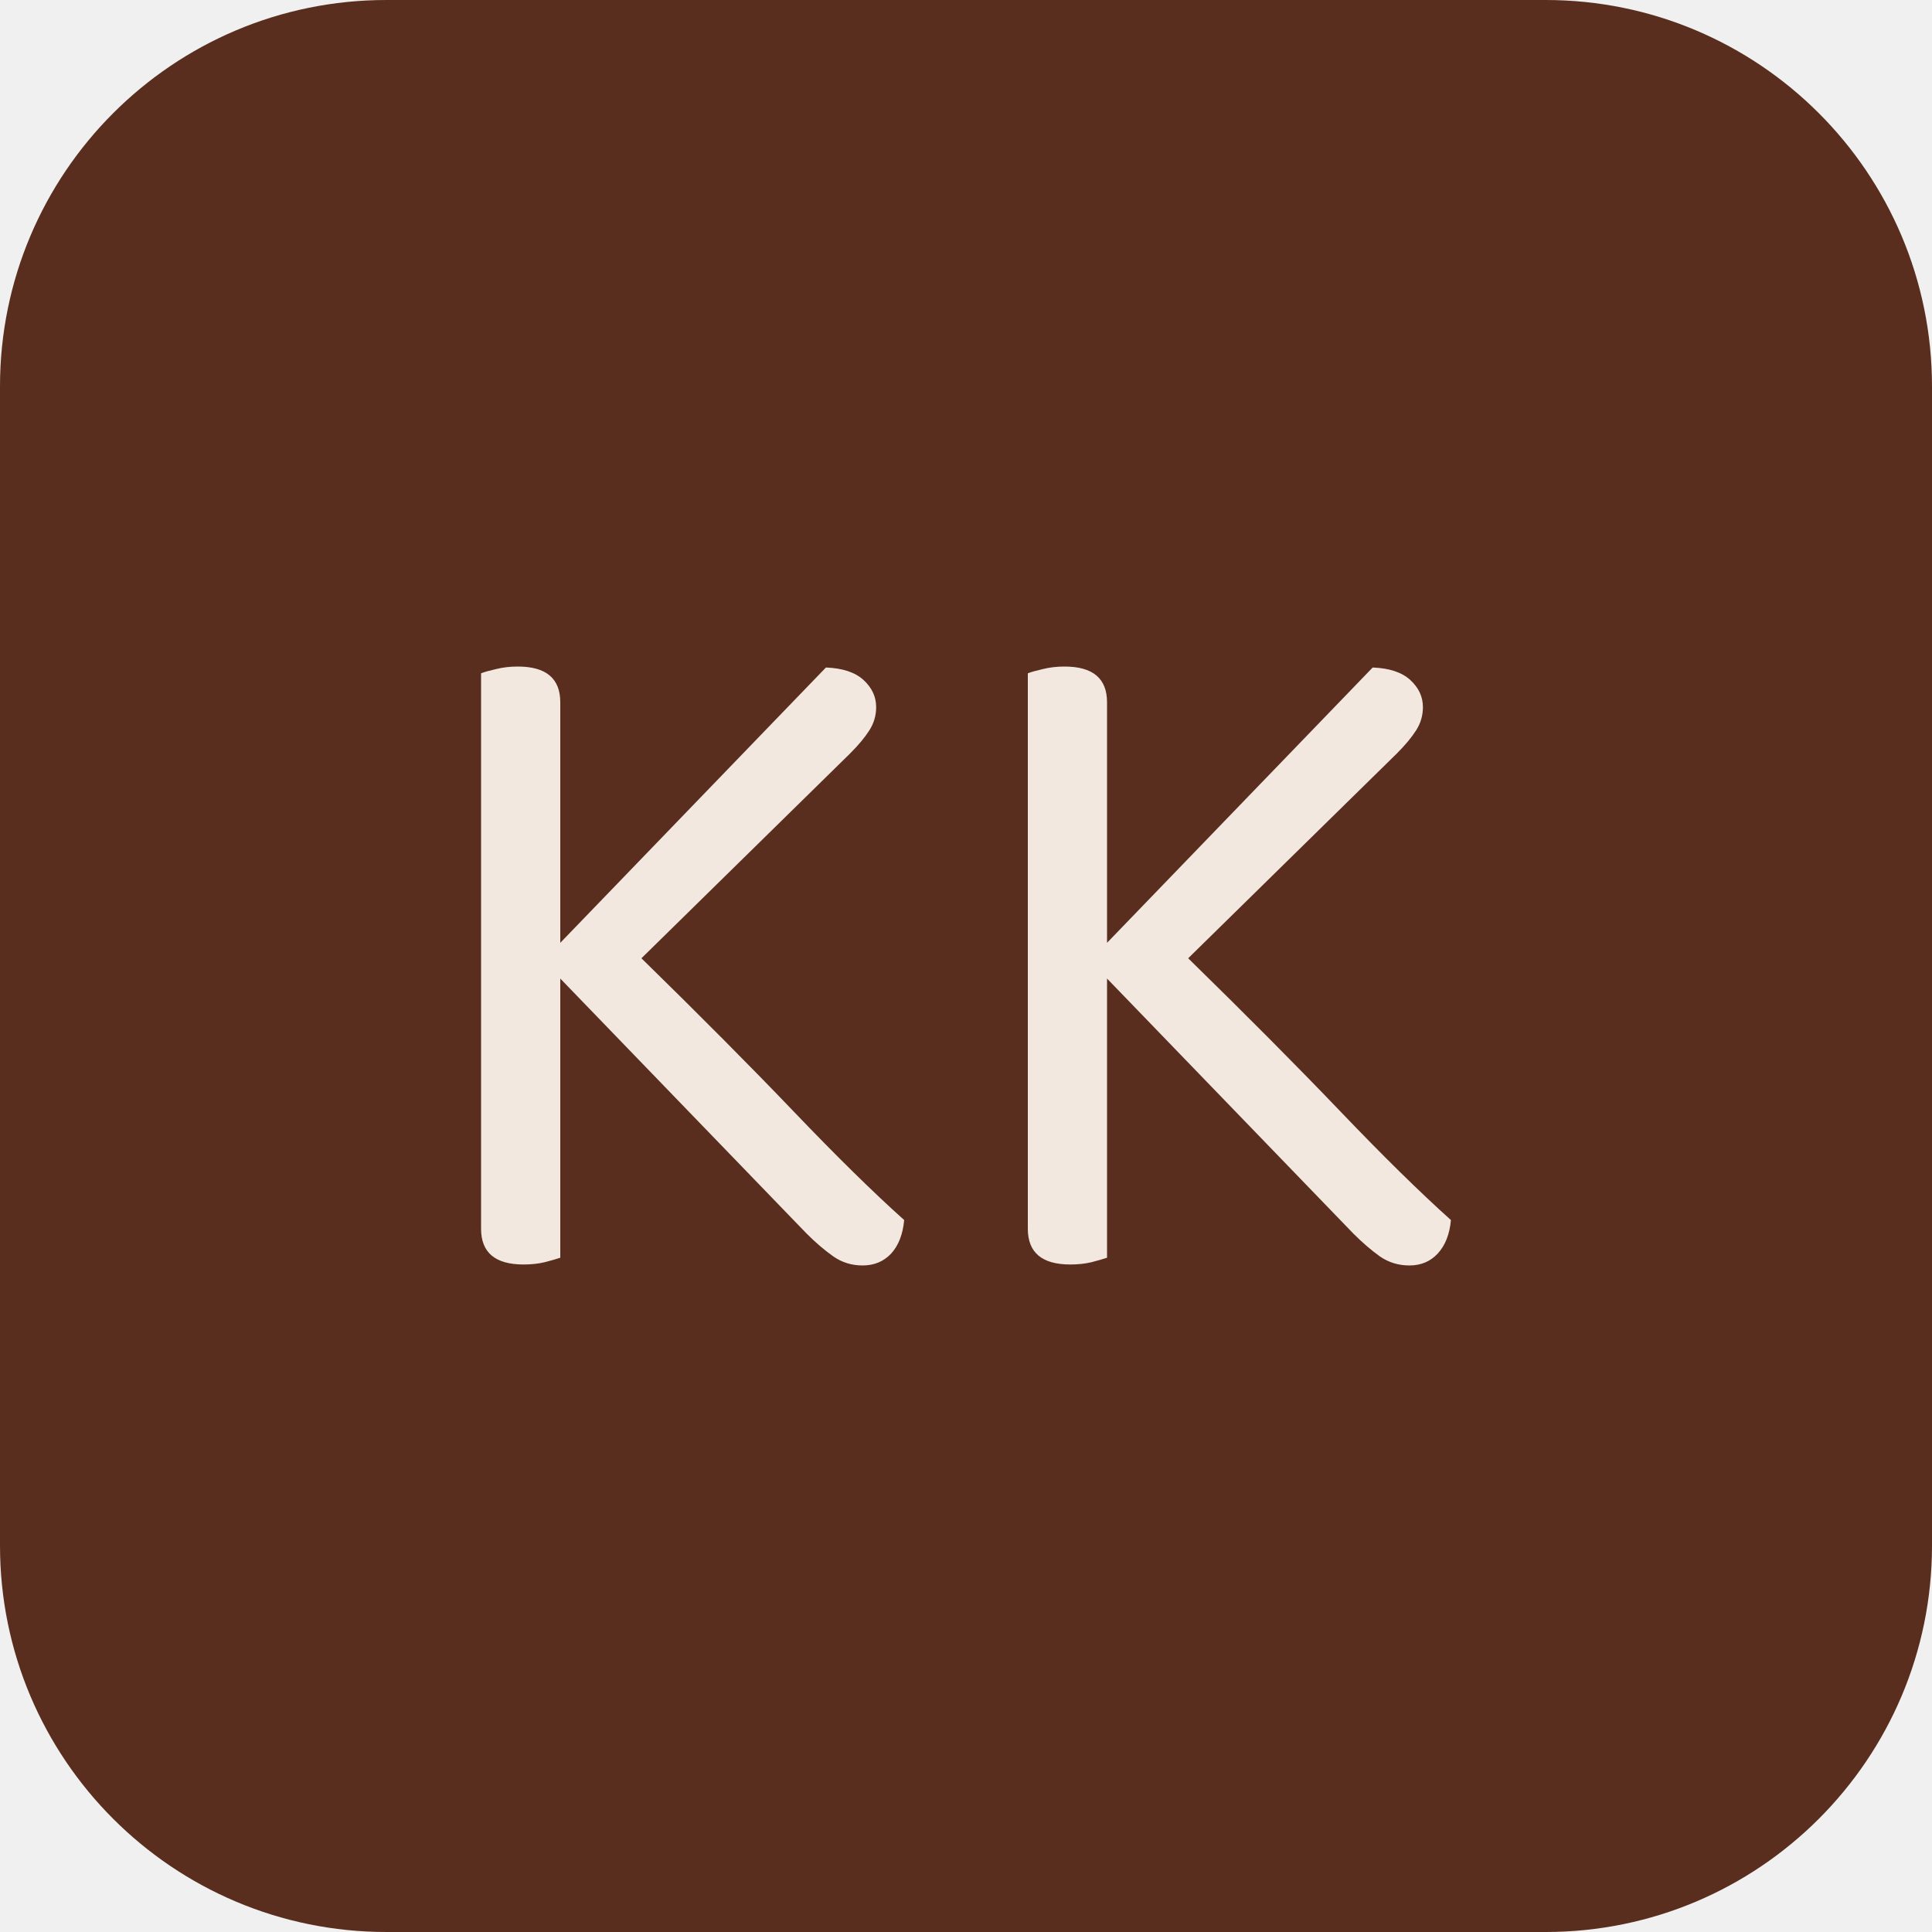
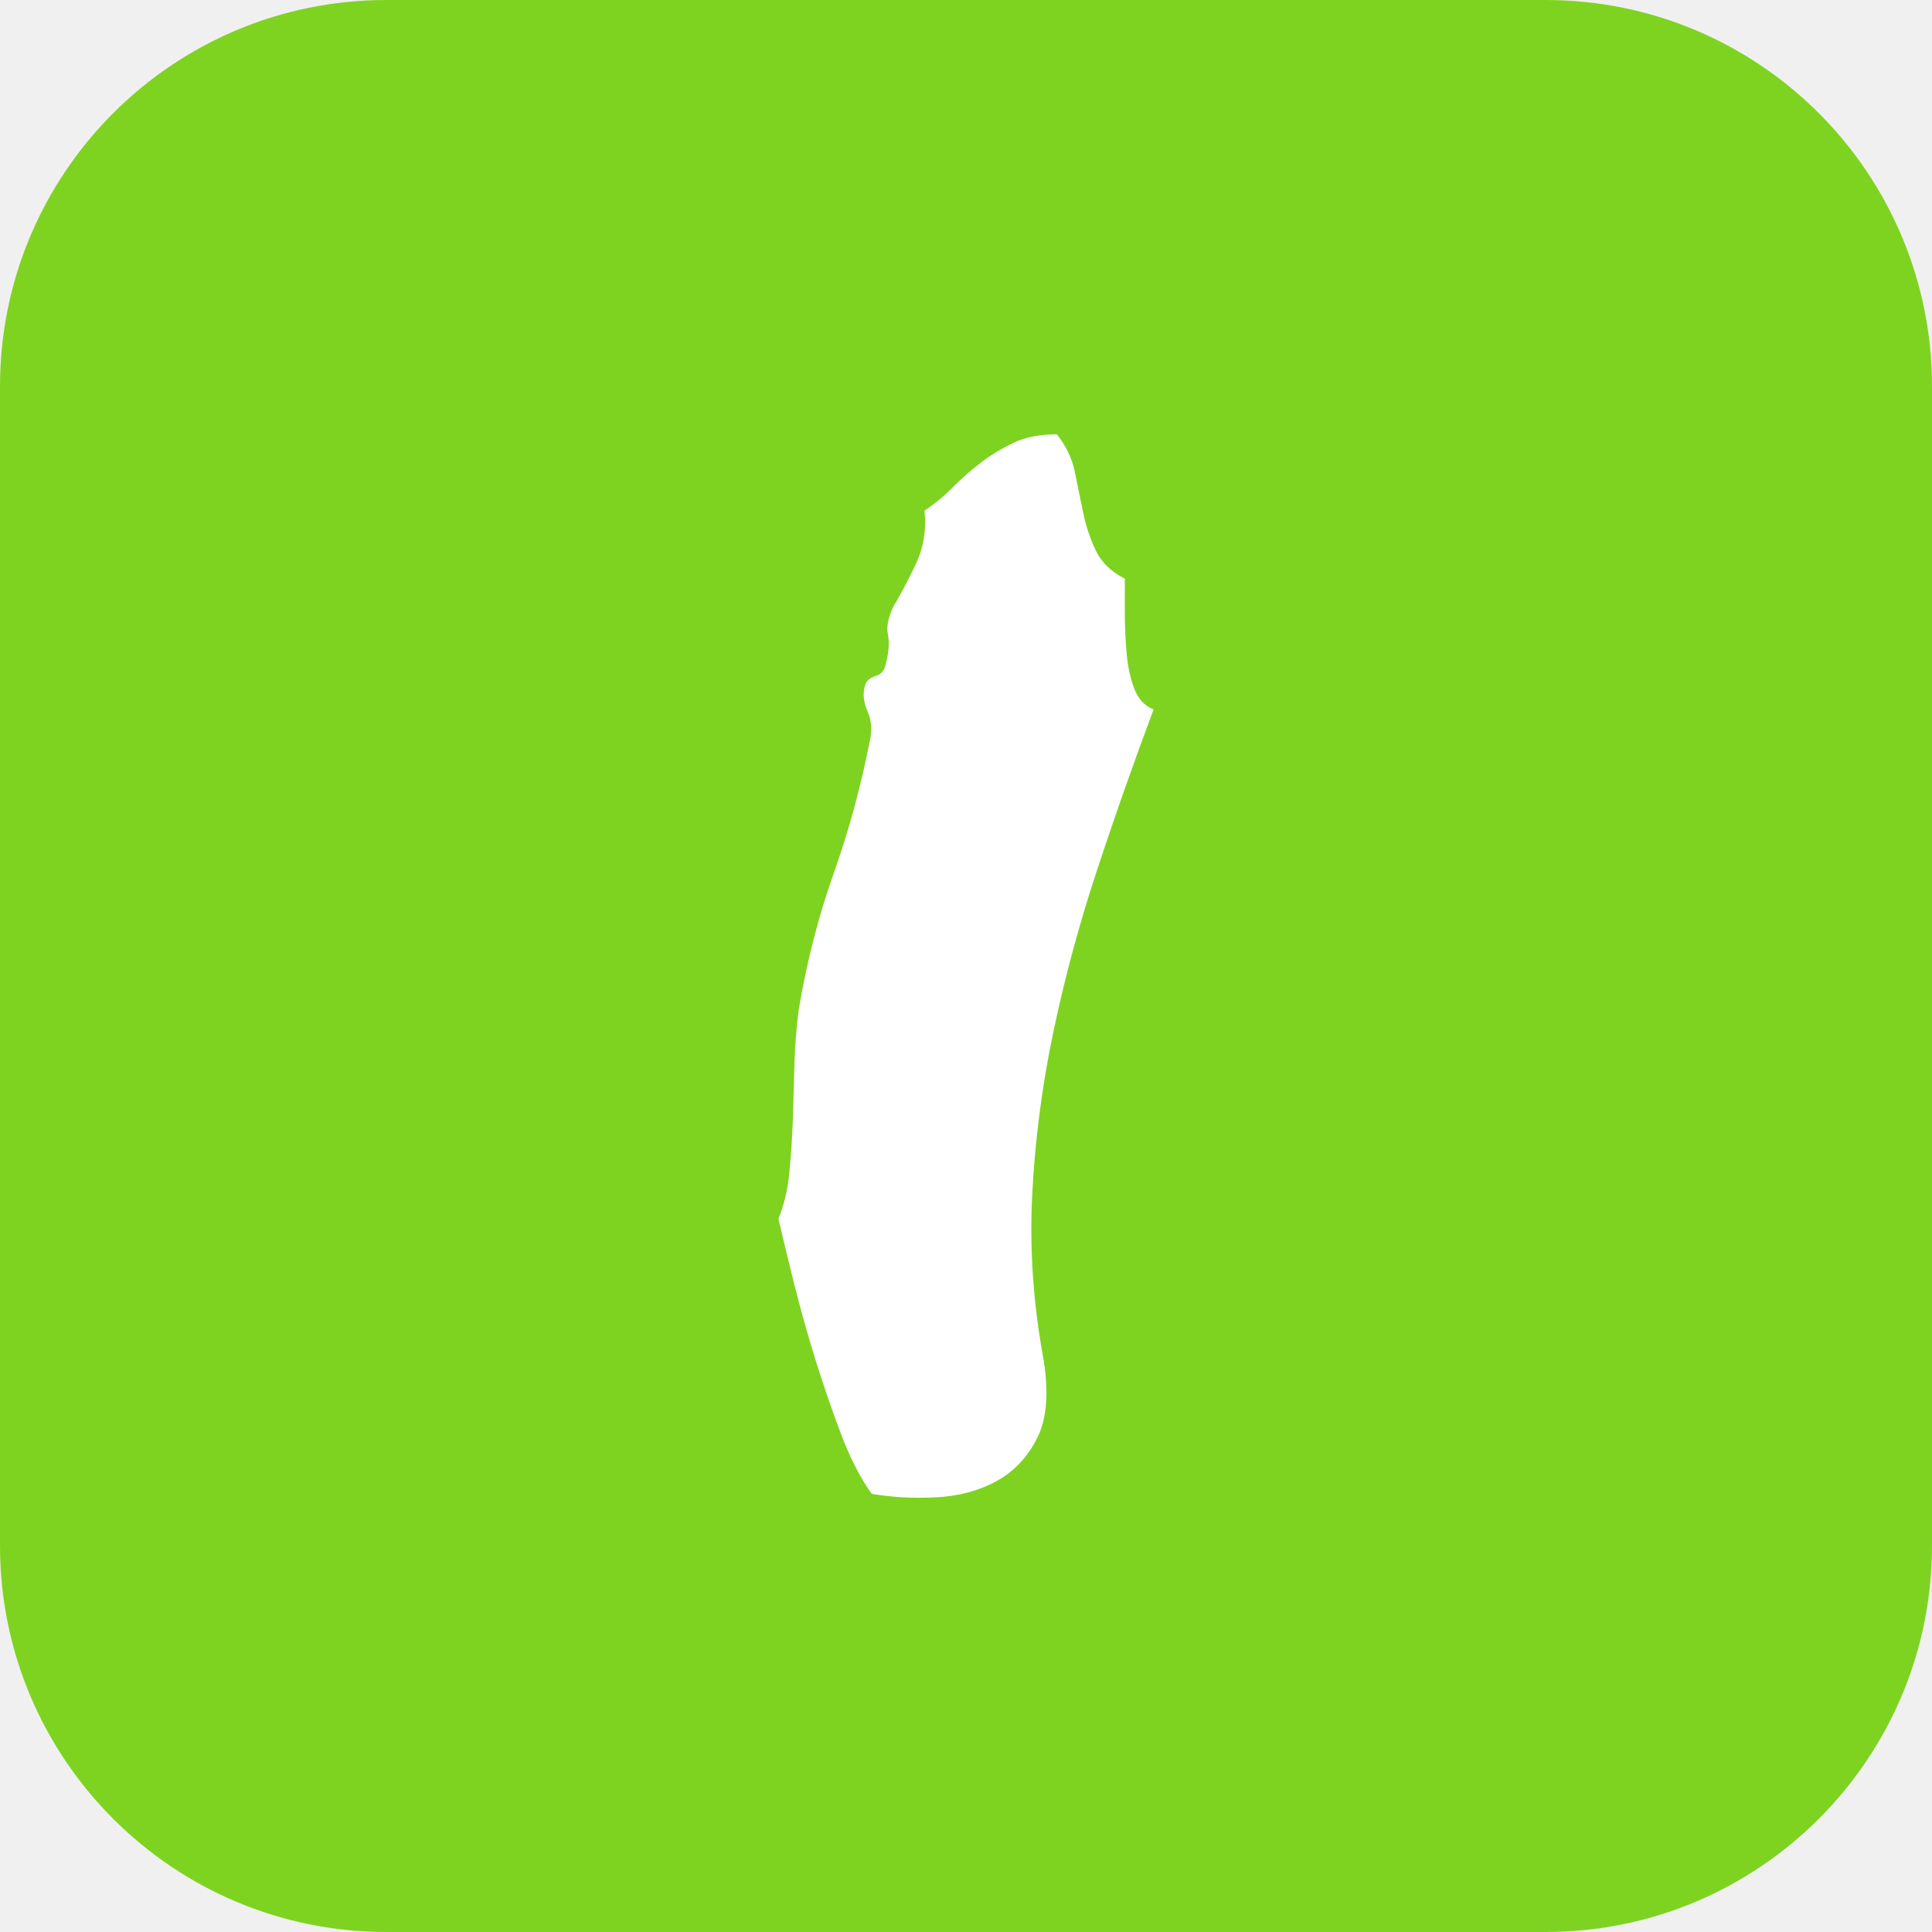
<svg xmlns="http://www.w3.org/2000/svg" width="256" height="256" viewBox="0 0 100 100">
-   <rect width="100" height="100" rx="20" fill="#592e1e" />
-   <path d="M41.75 63.85L29 50.65L29 65.10Q28.70 65.20 28.20 65.33Q27.70 65.45 27.10 65.45L27.10 65.45Q24.90 65.45 24.90 63.60L24.90 63.60L24.90 34.85Q25.15 34.75 25.68 34.63Q26.20 34.50 26.80 34.50L26.80 34.50Q29 34.50 29 36.35L29 36.35L29 48.80L42.75 34.55Q44.05 34.60 44.70 35.20Q45.35 35.80 45.35 36.60L45.35 36.60Q45.35 37.25 45 37.80Q44.65 38.35 44 39L44 39L33.20 49.60Q37.75 54.05 41.08 57.53Q44.40 61.00 46.80 63.15L46.80 63.15Q46.70 64.25 46.13 64.88Q45.55 65.50 44.65 65.50L44.65 65.50Q43.80 65.50 43.13 65.03Q42.45 64.55 41.75 63.85L41.75 63.85ZM70.05 63.85L57.30 50.65L57.30 65.10Q57 65.20 56.50 65.33Q56 65.45 55.40 65.45L55.40 65.45Q53.20 65.45 53.20 63.60L53.20 63.60L53.20 34.85Q53.45 34.75 53.98 34.63Q54.50 34.50 55.10 34.50L55.10 34.50Q57.30 34.50 57.30 36.35L57.30 36.35L57.30 48.80L71.05 34.55Q72.35 34.60 73 35.20Q73.65 35.80 73.65 36.60L73.65 36.60Q73.65 37.25 73.30 37.80Q72.95 38.35 72.30 39L72.30 39L61.50 49.60Q66.05 54.05 69.38 57.53Q72.70 61.00 75.10 63.15L75.10 63.15Q75 64.25 74.42 64.88Q73.85 65.50 72.95 65.50L72.95 65.50Q72.10 65.50 71.42 65.03Q70.75 64.55 70.05 63.85L70.05 63.85Z" fill="#f2e8df" />
+   <rect width="100" height="100" rx="20" fill="#7ed321" />
+   <path fill="#fff" d="M54.00 70.29L54.00 70.29Q54.44 72.93 53.69 74.42Q52.94 75.92 51.58 76.66Q50.22 77.41 48.46 77.50Q46.70 77.59 45.12 77.32L45.12 77.32Q44.24 76.09 43.54 74.25Q42.84 72.40 42.22 70.42Q41.61 68.45 41.12 66.51Q40.64 64.58 40.29 63.08L40.29 63.08Q40.73 62.03 40.86 60.67Q40.99 59.31 41.04 57.90Q41.08 56.49 41.12 55.04Q41.17 53.59 41.34 52.27L41.34 52.27Q41.96 48.58 43.14 45.24Q44.33 41.90 45.03 38.30L45.03 38.30Q45.21 37.51 44.90 36.81Q44.59 36.10 44.77 35.49L44.77 35.49Q44.86 35.14 45.30 35.00Q45.74 34.87 45.83 34.43L45.83 34.43Q46.09 33.47 45.96 32.85Q45.83 32.24 46.26 31.36L46.26 31.36Q46.70 30.65 47.36 29.29Q48.02 27.93 47.85 26.43L47.85 26.43Q48.64 25.91 49.34 25.20Q50.04 24.50 50.79 23.93Q51.54 23.36 52.46 22.92Q53.38 22.48 54.70 22.48L54.70 22.48Q55.41 23.36 55.63 24.41Q55.84 25.47 56.06 26.52Q56.28 27.58 56.72 28.50Q57.16 29.42 58.22 29.95L58.22 29.95Q58.22 30.65 58.22 31.71Q58.22 32.76 58.31 33.77Q58.39 34.78 58.70 35.62Q59.01 36.45 59.71 36.72L59.71 36.72Q58.13 40.94 56.77 45.07Q55.41 49.20 54.53 53.37Q53.65 57.55 53.43 61.77Q53.21 65.99 54.00 70.29Z" />
</svg>
